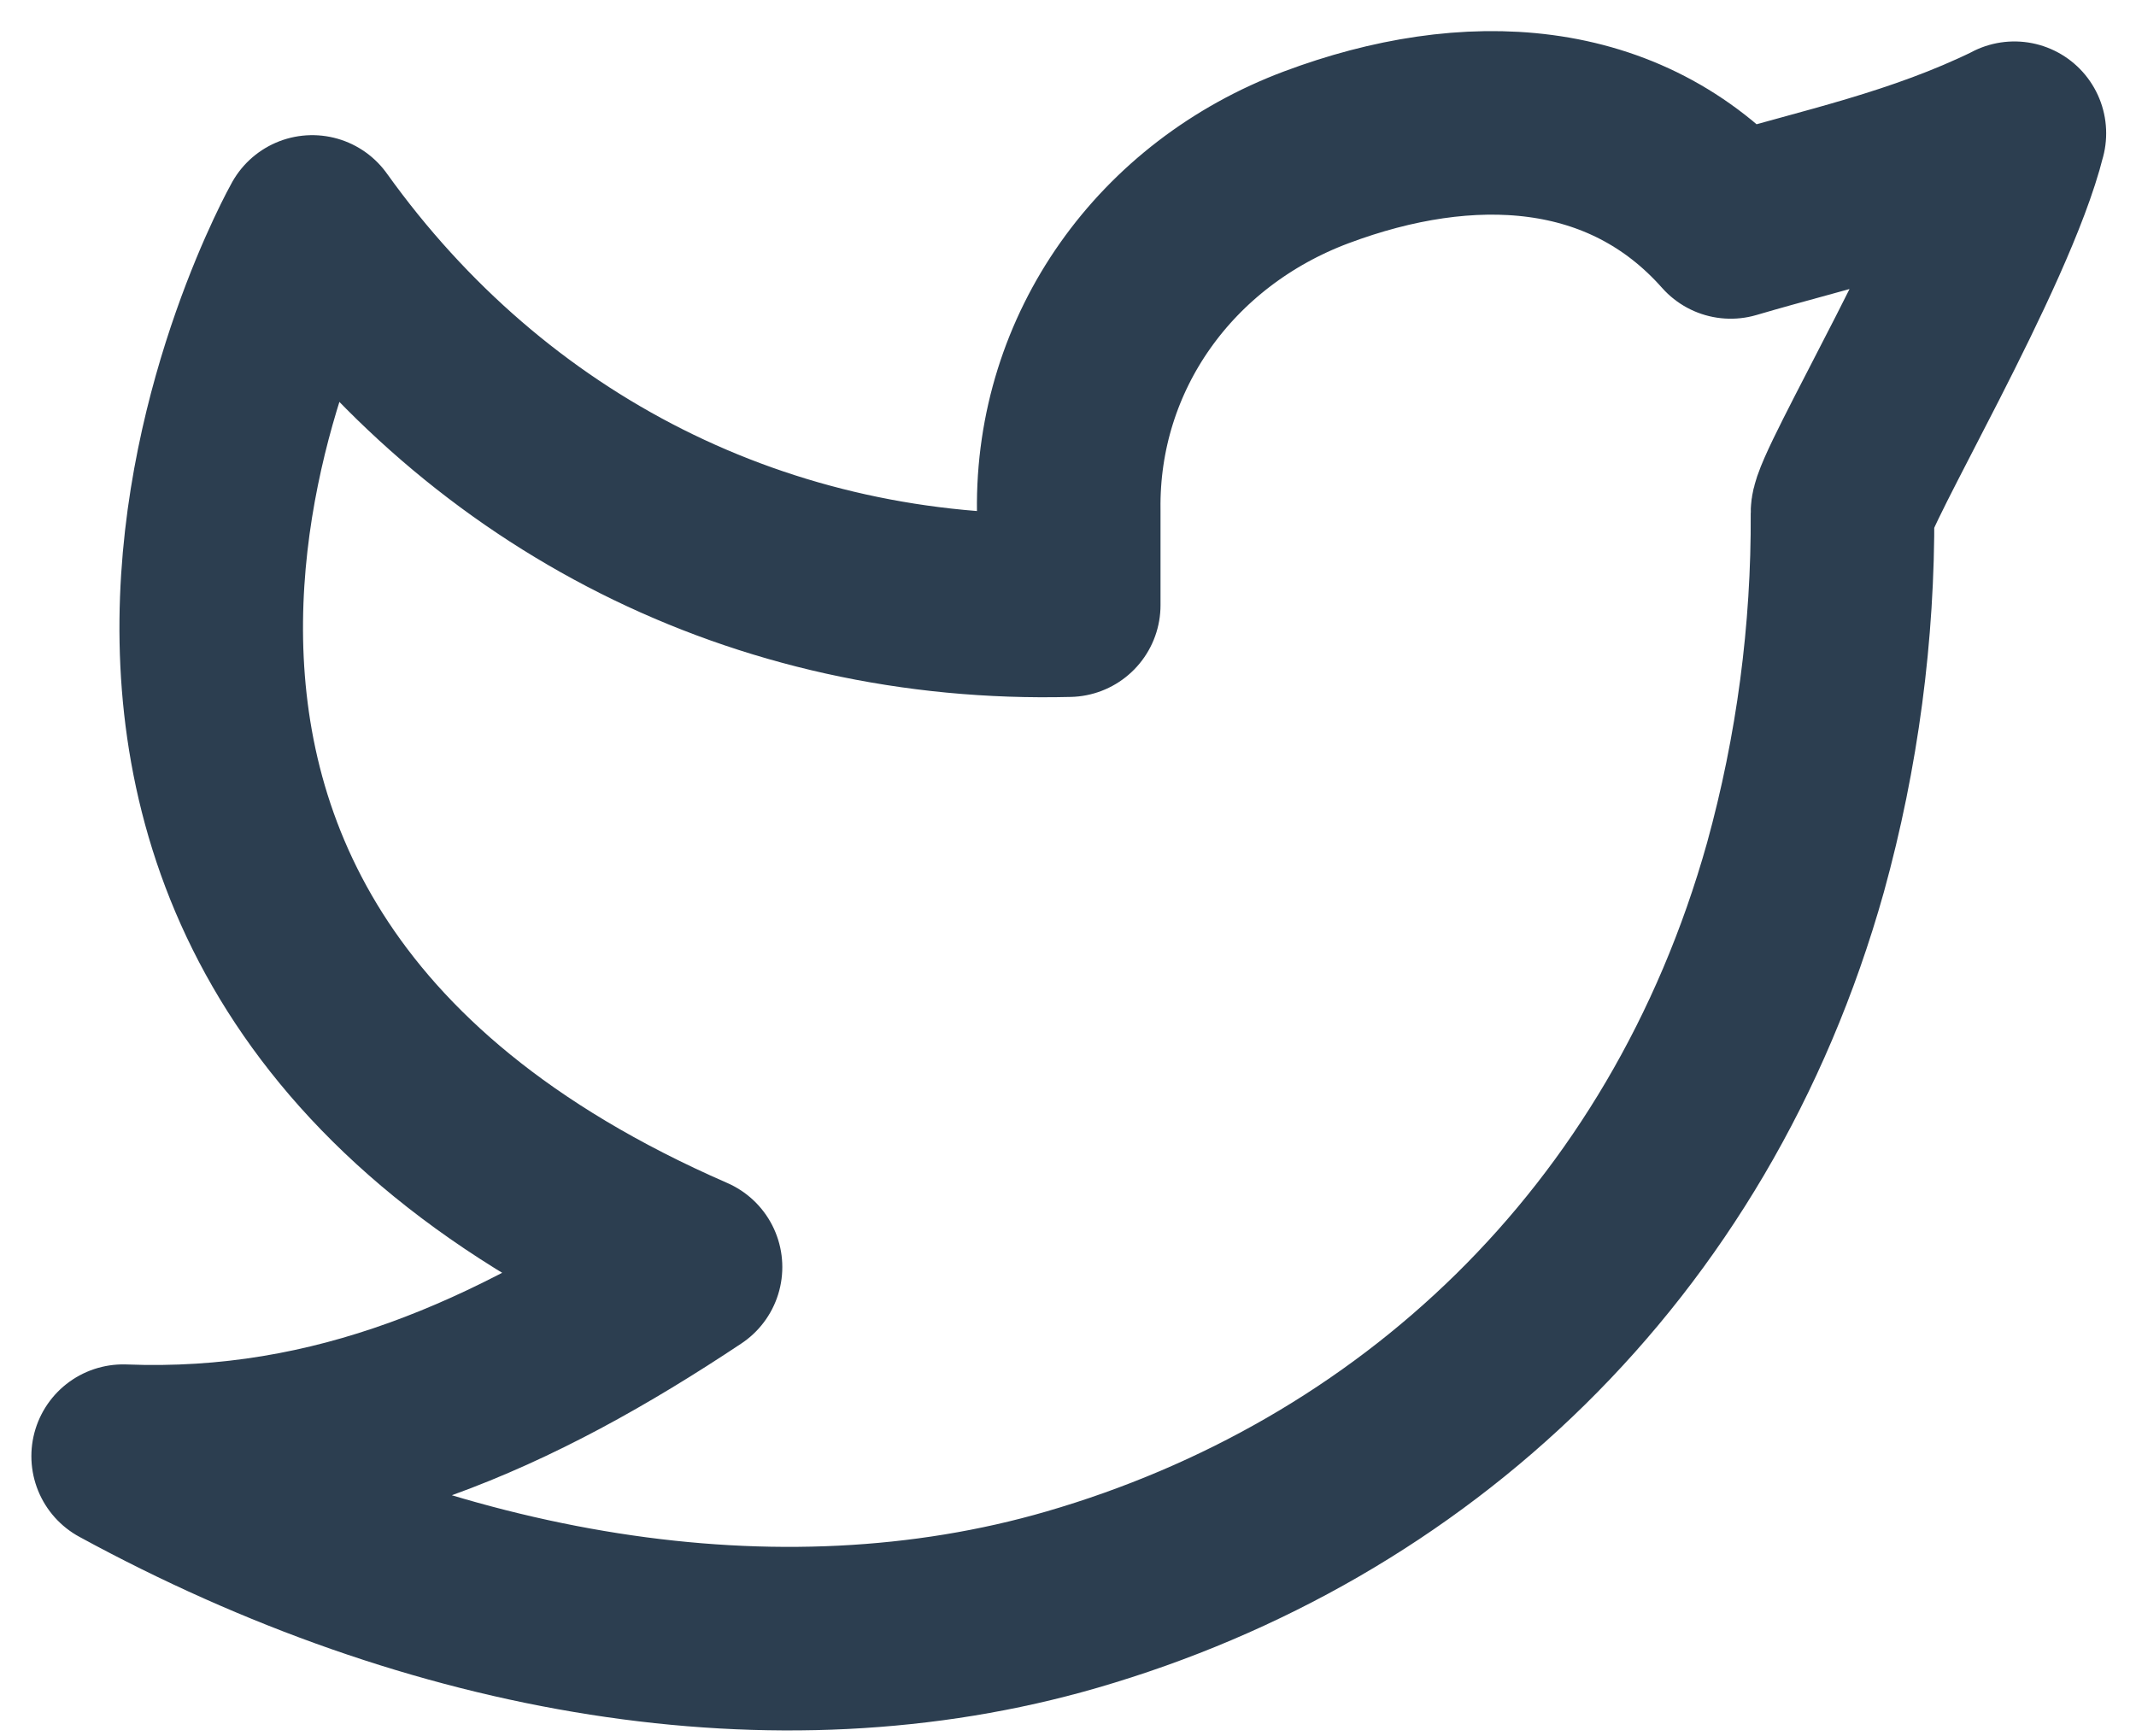
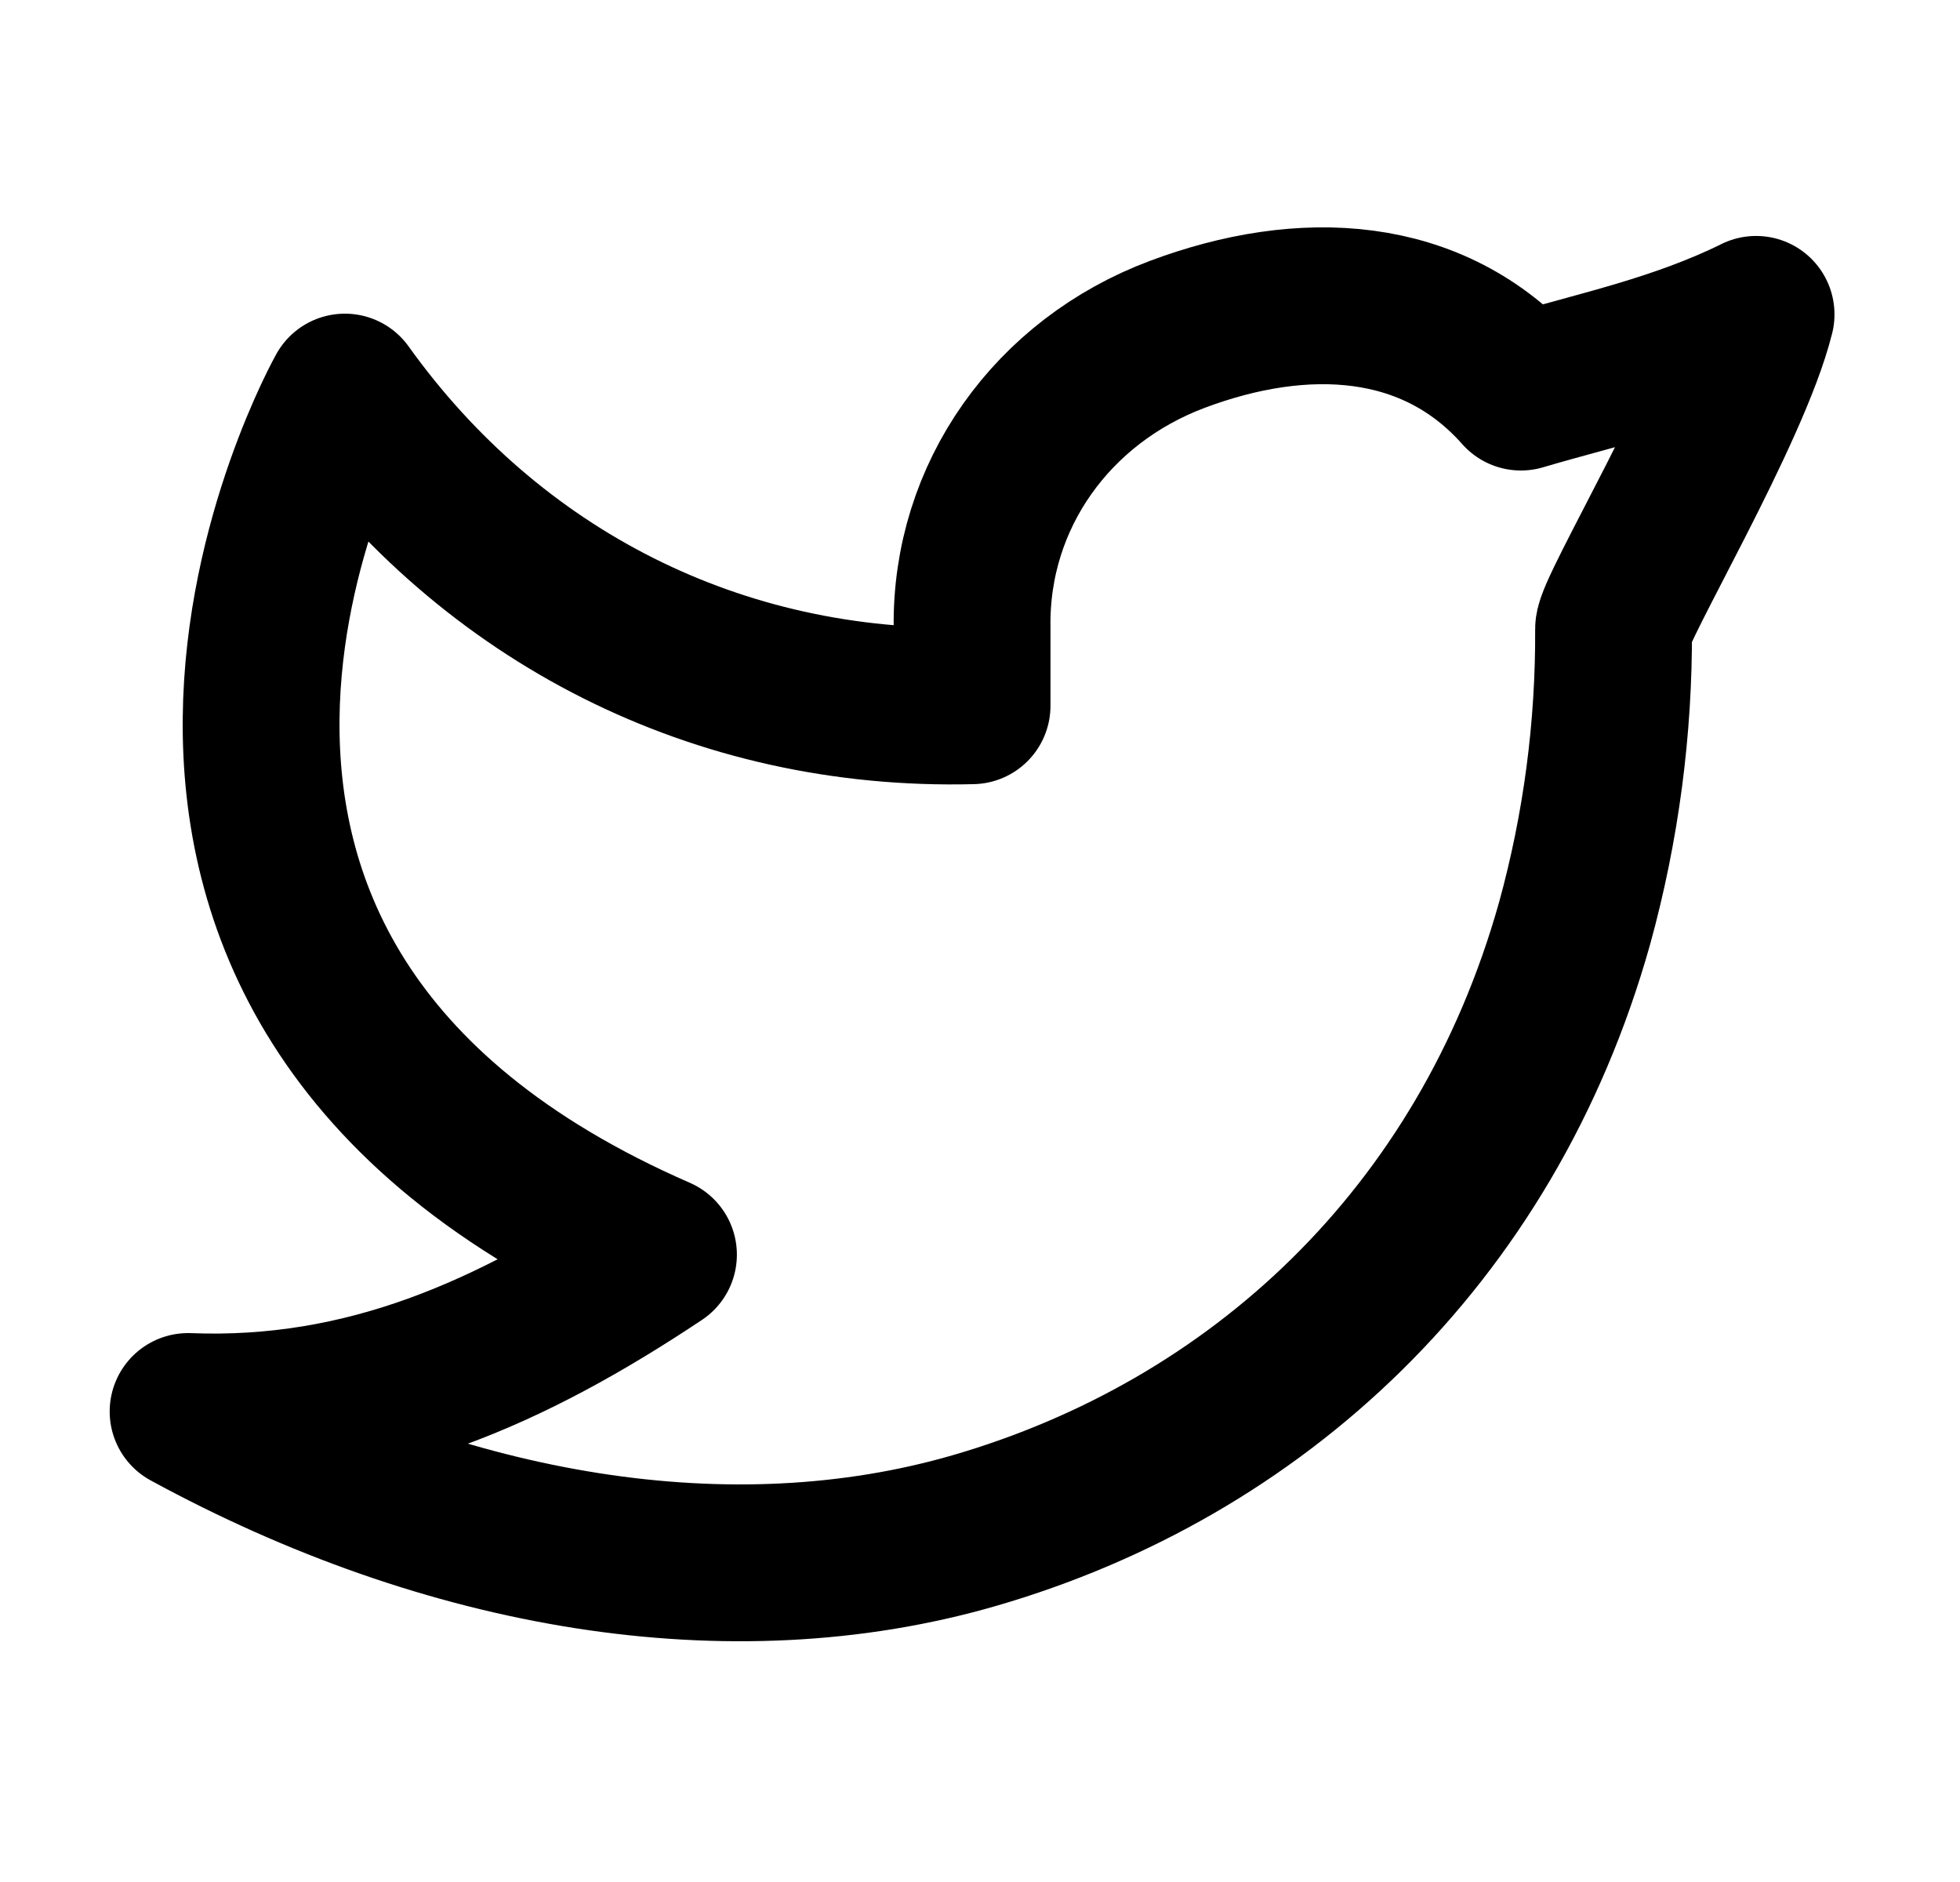
- <svg xmlns="http://www.w3.org/2000/svg" width="32" height="26" viewBox="0 0 32 26" fill="none">
-   <path d="M30.178 1.998C28.761 2.692 27.373 2.974 25.928 3.4C24.34 1.608 21.985 1.509 19.723 2.356C17.461 3.203 15.979 5.274 16.011 7.65V9.067C11.414 9.184 7.32 7.091 4.678 3.4C4.678 3.4 -1.246 13.93 10.345 18.984C7.693 20.75 5.048 21.942 1.845 21.817C6.531 24.371 11.638 25.25 16.06 23.966C21.131 22.493 25.299 18.692 26.898 12.998C27.376 11.267 27.613 9.478 27.603 7.681C27.6 7.329 29.742 3.754 30.178 1.996V1.998Z" stroke="#2C3E50" stroke-width="2.75" stroke-linecap="round" stroke-linejoin="round" />
+ <svg xmlns="http://www.w3.org/2000/svg" width="25" height="24" viewBox="0 0 25 24" fill="none">
+   <path d="M22.399 4.01C21.399 4.5 20.419 4.699 19.399 5C18.278 3.735 16.616 3.665 15.019 4.263C13.422 4.861 12.376 6.323 12.399 8V9C9.154 9.083 6.264 7.605 4.399 5C4.399 5 0.217 12.433 8.399 16C6.527 17.247 4.66 18.088 2.399 18C5.707 19.803 9.312 20.423 12.433 19.517C16.013 18.477 18.955 15.794 20.084 11.775C20.421 10.553 20.588 9.29 20.581 8.022C20.579 7.773 22.091 5.25 22.399 4.009V4.01Z" stroke="black" stroke-width="2" stroke-linecap="round" stroke-linejoin="round" />
</svg>
